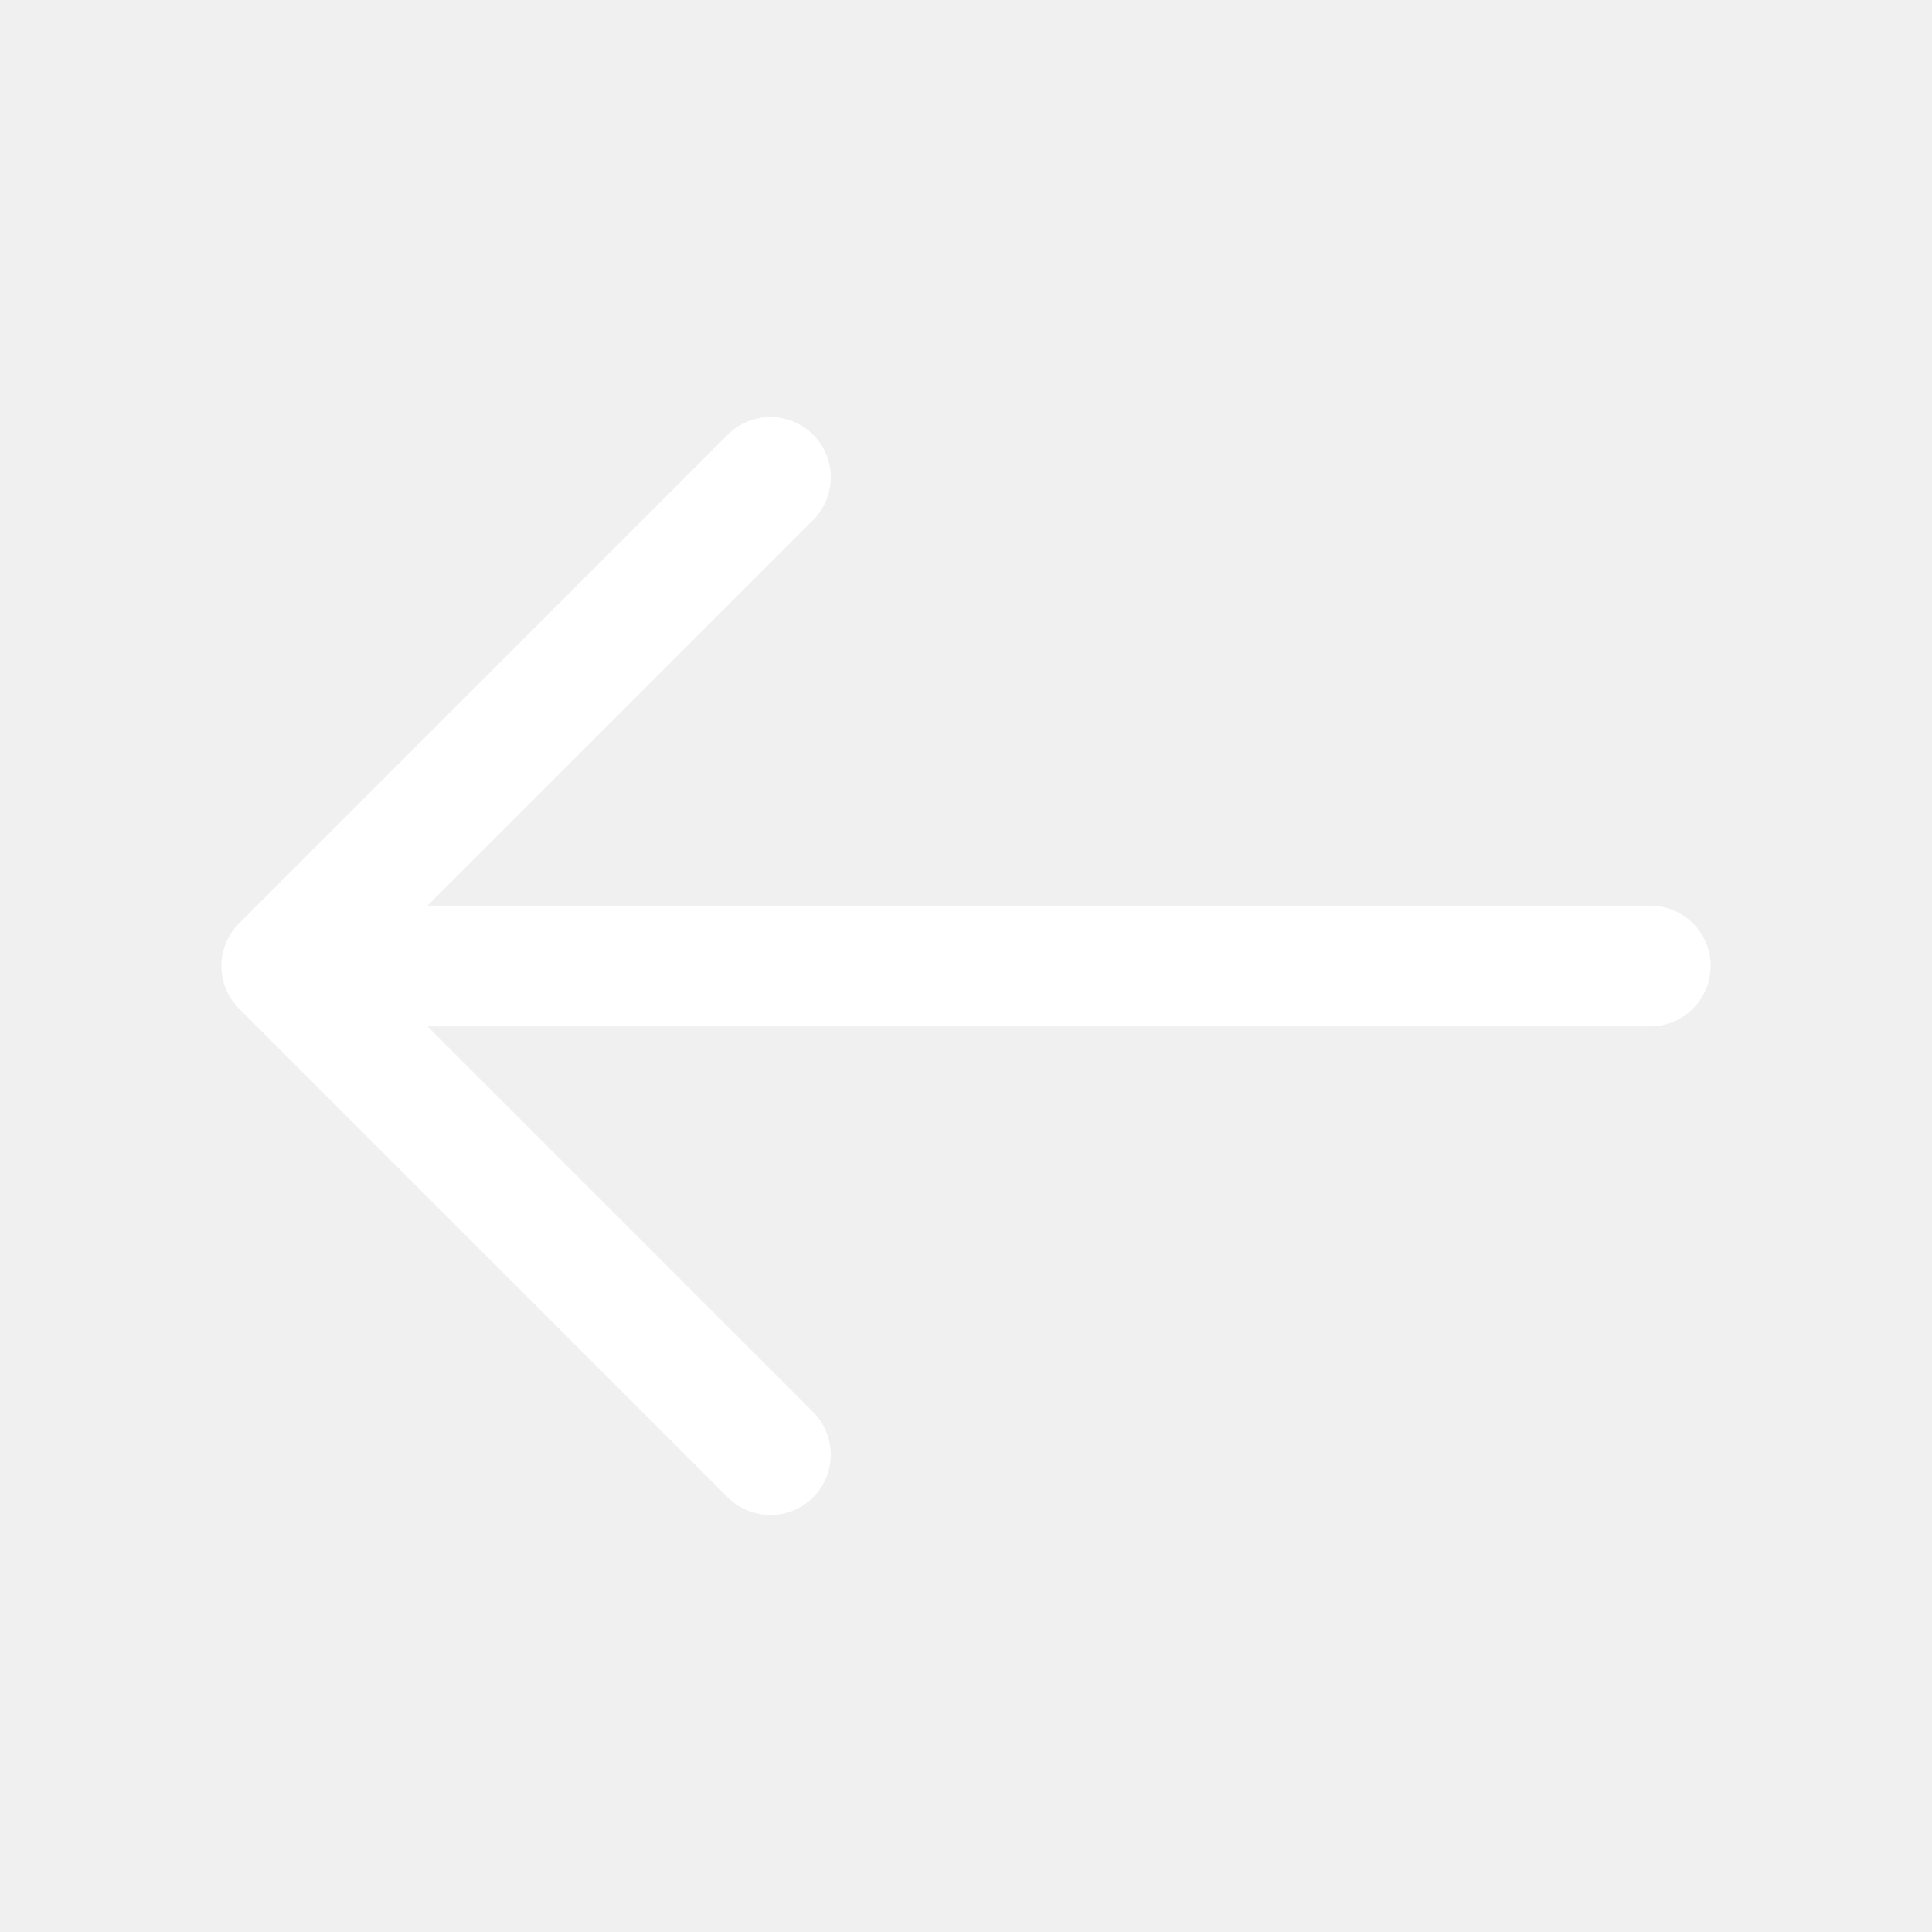
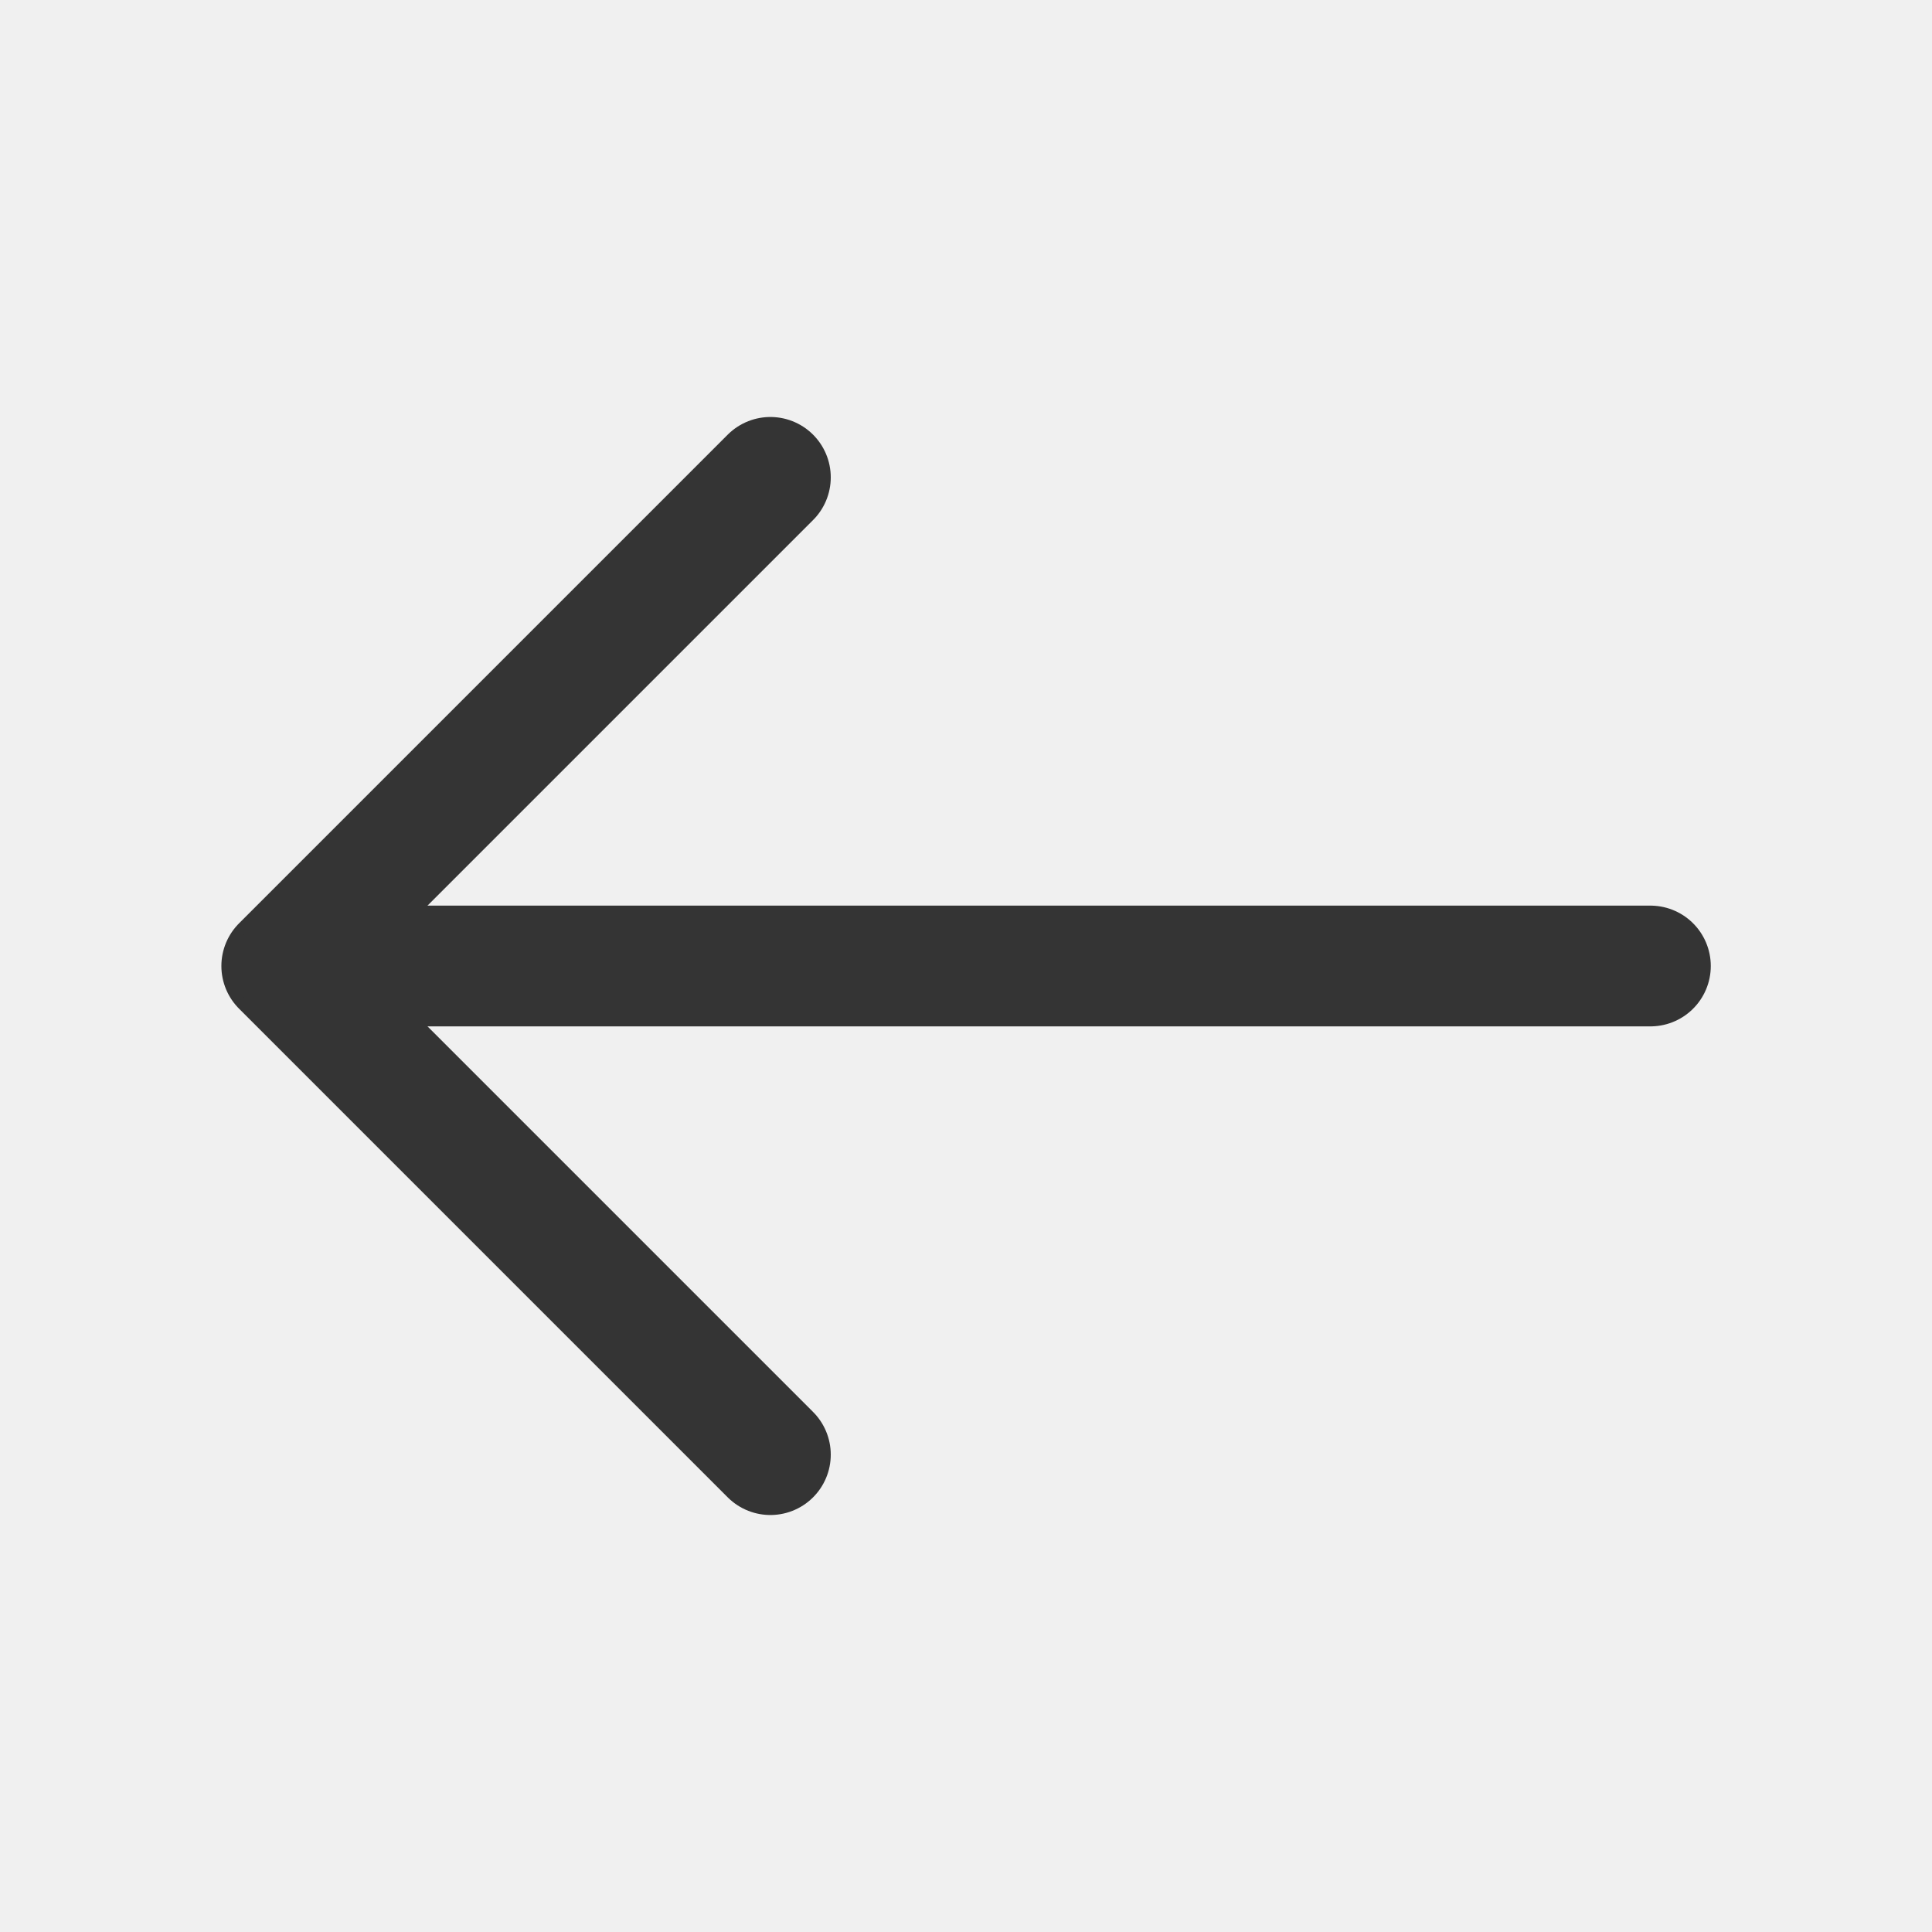
<svg xmlns="http://www.w3.org/2000/svg" width="24" height="24" viewBox="0 0 24 24" fill="none">
-   <path d="M9.57 18.07L3.5 12L9.57 5.93" stroke="white" stroke-width="1.5" stroke-miterlimit="10" stroke-linecap="round" stroke-linejoin="round" />
-   <path d="M20.5 12L3.67 12" stroke="white" stroke-width="1.5" stroke-miterlimit="10" stroke-linecap="round" stroke-linejoin="round" />
+   <path d="M9.57 18.07L3.5 12L9.57 5.93" stroke="#343434" stroke-width="1.5" stroke-miterlimit="10" stroke-linecap="round" stroke-linejoin="round" />
+   <path d="M20.502 12H3.672" stroke="#343434" stroke-width="1.5" stroke-miterlimit="10" stroke-linecap="round" stroke-linejoin="round" />
</svg>
